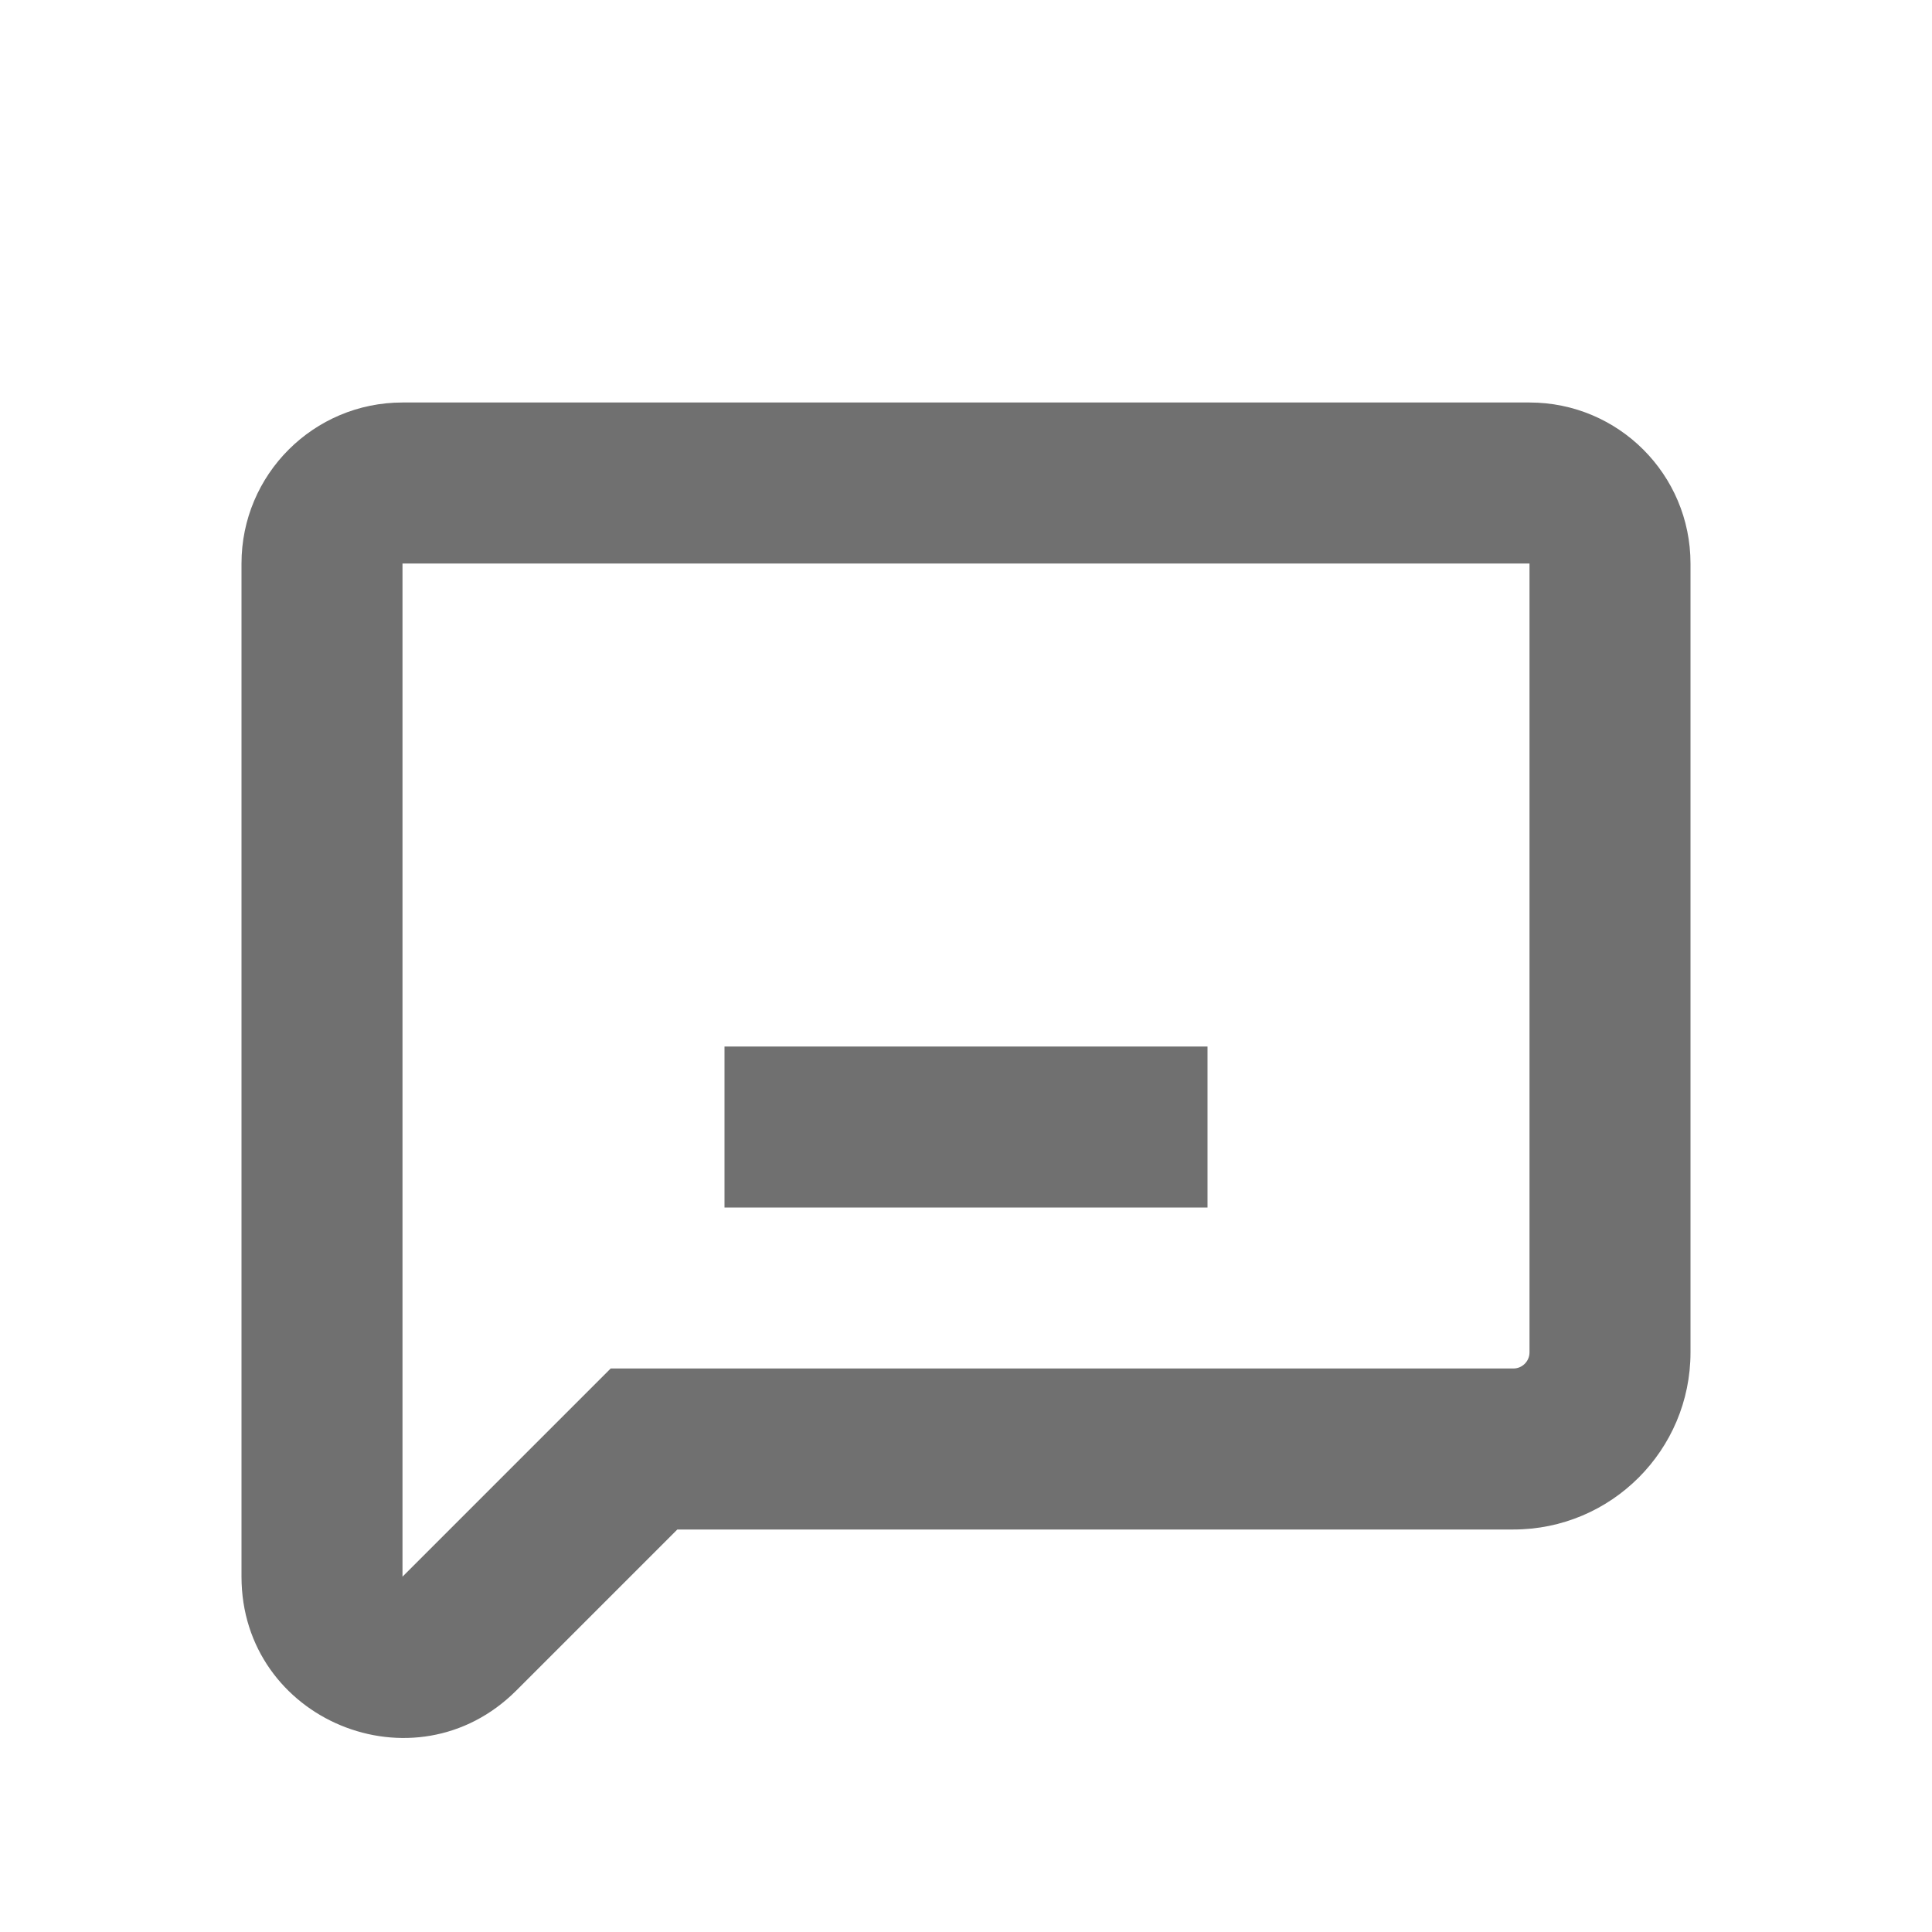
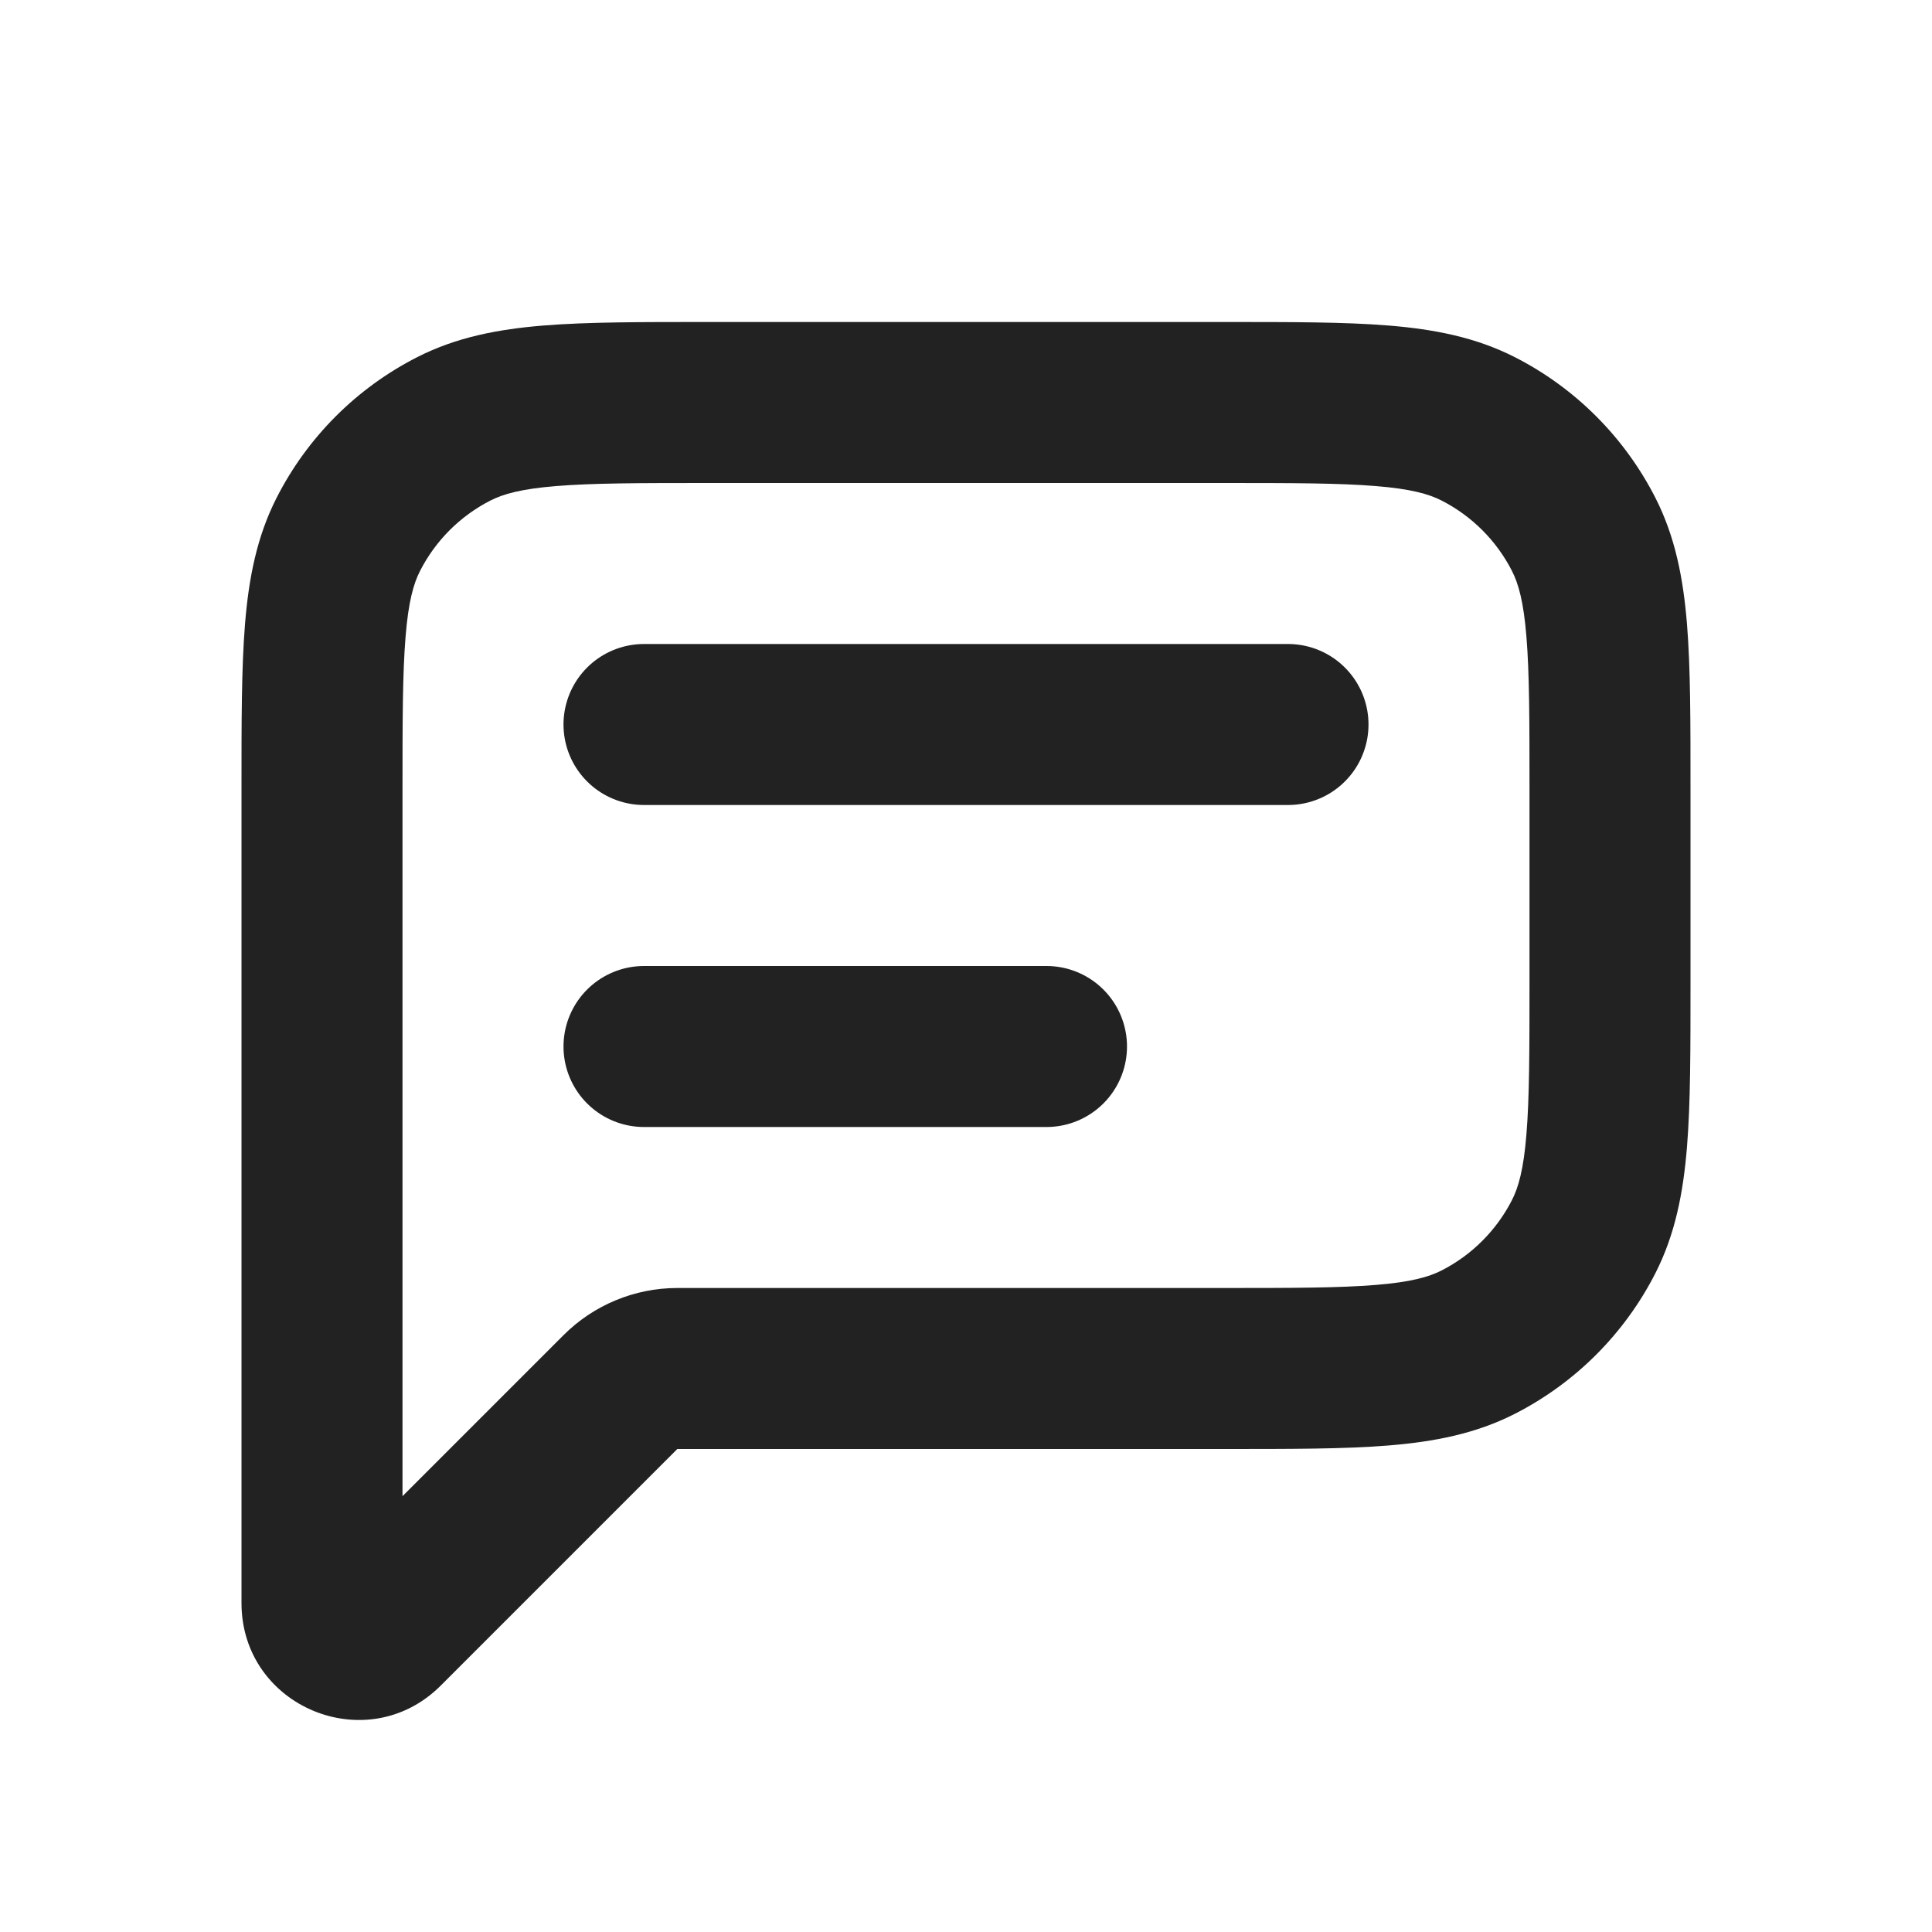
<svg xmlns="http://www.w3.org/2000/svg" width="24" height="24" viewBox="0 0 24 24" fill="none">
-   <path fill-rule="evenodd" clip-rule="evenodd" d="M5 5C3.895 5 3 5.895 3 7V19.586C3 21.368 5.154 22.26 6.414 21L8.414 19H18.8C20.015 19 21 18.015 21 16.8V7C21 5.895 20.105 5 19 5H5ZM5 7H19V16.8C19 16.91 18.91 17 18.8 17H8H7.586L7.293 17.293L5 19.586V7ZM9 15H15V13H9V15Z" fill="black" fill-opacity="0.56" />
+   <path d="M4.327 6.638L5.218 7.092L4.327 6.638ZM4.768 20.232L4.061 19.525H4.061L4.768 20.232ZM18.362 16.673L18.816 17.564L18.816 17.564L18.362 16.673ZM19.673 15.362L20.564 15.816L20.564 15.816L19.673 15.362ZM19.673 6.638L20.564 6.184L20.564 6.184L19.673 6.638ZM18.362 5.327L18.816 4.436L18.816 4.436L18.362 5.327ZM5.638 5.327L6.092 6.218L5.638 5.327ZM7.707 17.293L7 16.586L7.707 17.293ZM5 9.8C5 8.943 5.001 8.361 5.038 7.911C5.073 7.473 5.138 7.248 5.218 7.092L3.436 6.184C3.189 6.669 3.09 7.186 3.044 7.748C2.999 8.299 3 8.976 3 9.8H5ZM5 12V9.8H3V12H5ZM3 12V17H5V12H3ZM3 17V19.914H5V17H3ZM3 19.914C3 21.205 4.562 21.852 5.475 20.939L4.061 19.525C4.408 19.178 5 19.424 5 19.914H3ZM5.475 20.939L8.414 18L7 16.586L4.061 19.525L5.475 20.939ZM15.2 16H8.414V18H15.2V16ZM17.908 15.782C17.752 15.862 17.527 15.927 17.089 15.962C16.639 15.999 16.057 16 15.2 16V18C16.024 18 16.701 18.001 17.252 17.956C17.814 17.91 18.331 17.811 18.816 17.564L17.908 15.782ZM18.782 14.908C18.59 15.284 18.284 15.59 17.908 15.782L18.816 17.564C19.569 17.18 20.18 16.569 20.564 15.816L18.782 14.908ZM19 12.2C19 13.057 18.999 13.639 18.962 14.089C18.927 14.527 18.862 14.752 18.782 14.908L20.564 15.816C20.811 15.331 20.91 14.814 20.956 14.252C21.001 13.701 21 13.024 21 12.2H19ZM19 9.8V12.2H21V9.8H19ZM18.782 7.092C18.862 7.248 18.927 7.473 18.962 7.911C18.999 8.361 19 8.943 19 9.8H21C21 8.976 21.001 8.299 20.956 7.748C20.91 7.186 20.811 6.669 20.564 6.184L18.782 7.092ZM17.908 6.218C18.284 6.41 18.59 6.716 18.782 7.092L20.564 6.184C20.18 5.431 19.569 4.819 18.816 4.436L17.908 6.218ZM15.2 6C16.057 6 16.639 6.001 17.089 6.038C17.527 6.073 17.752 6.138 17.908 6.218L18.816 4.436C18.331 4.189 17.814 4.09 17.252 4.044C16.701 3.999 16.024 4 15.2 4V6ZM8.8 6H15.2V4H8.8V6ZM6.092 6.218C6.248 6.138 6.473 6.073 6.911 6.038C7.361 6.001 7.943 6 8.8 6V4C7.976 4 7.299 3.999 6.748 4.044C6.186 4.09 5.669 4.189 5.184 4.436L6.092 6.218ZM5.218 7.092C5.41 6.716 5.716 6.41 6.092 6.218L5.184 4.436C4.431 4.819 3.819 5.431 3.436 6.184L5.218 7.092ZM8.414 18V16C7.884 16 7.375 16.211 7 16.586L8.414 18Z" fill="#222222" />
+   <path d="M8 9L16 9" stroke="#222222" stroke-width="2" stroke-linecap="round" stroke-linejoin="round" />
+   <path d="M8 13L13 13" stroke="#222222" stroke-width="2" stroke-linecap="round" stroke-linejoin="round" />
</svg>
